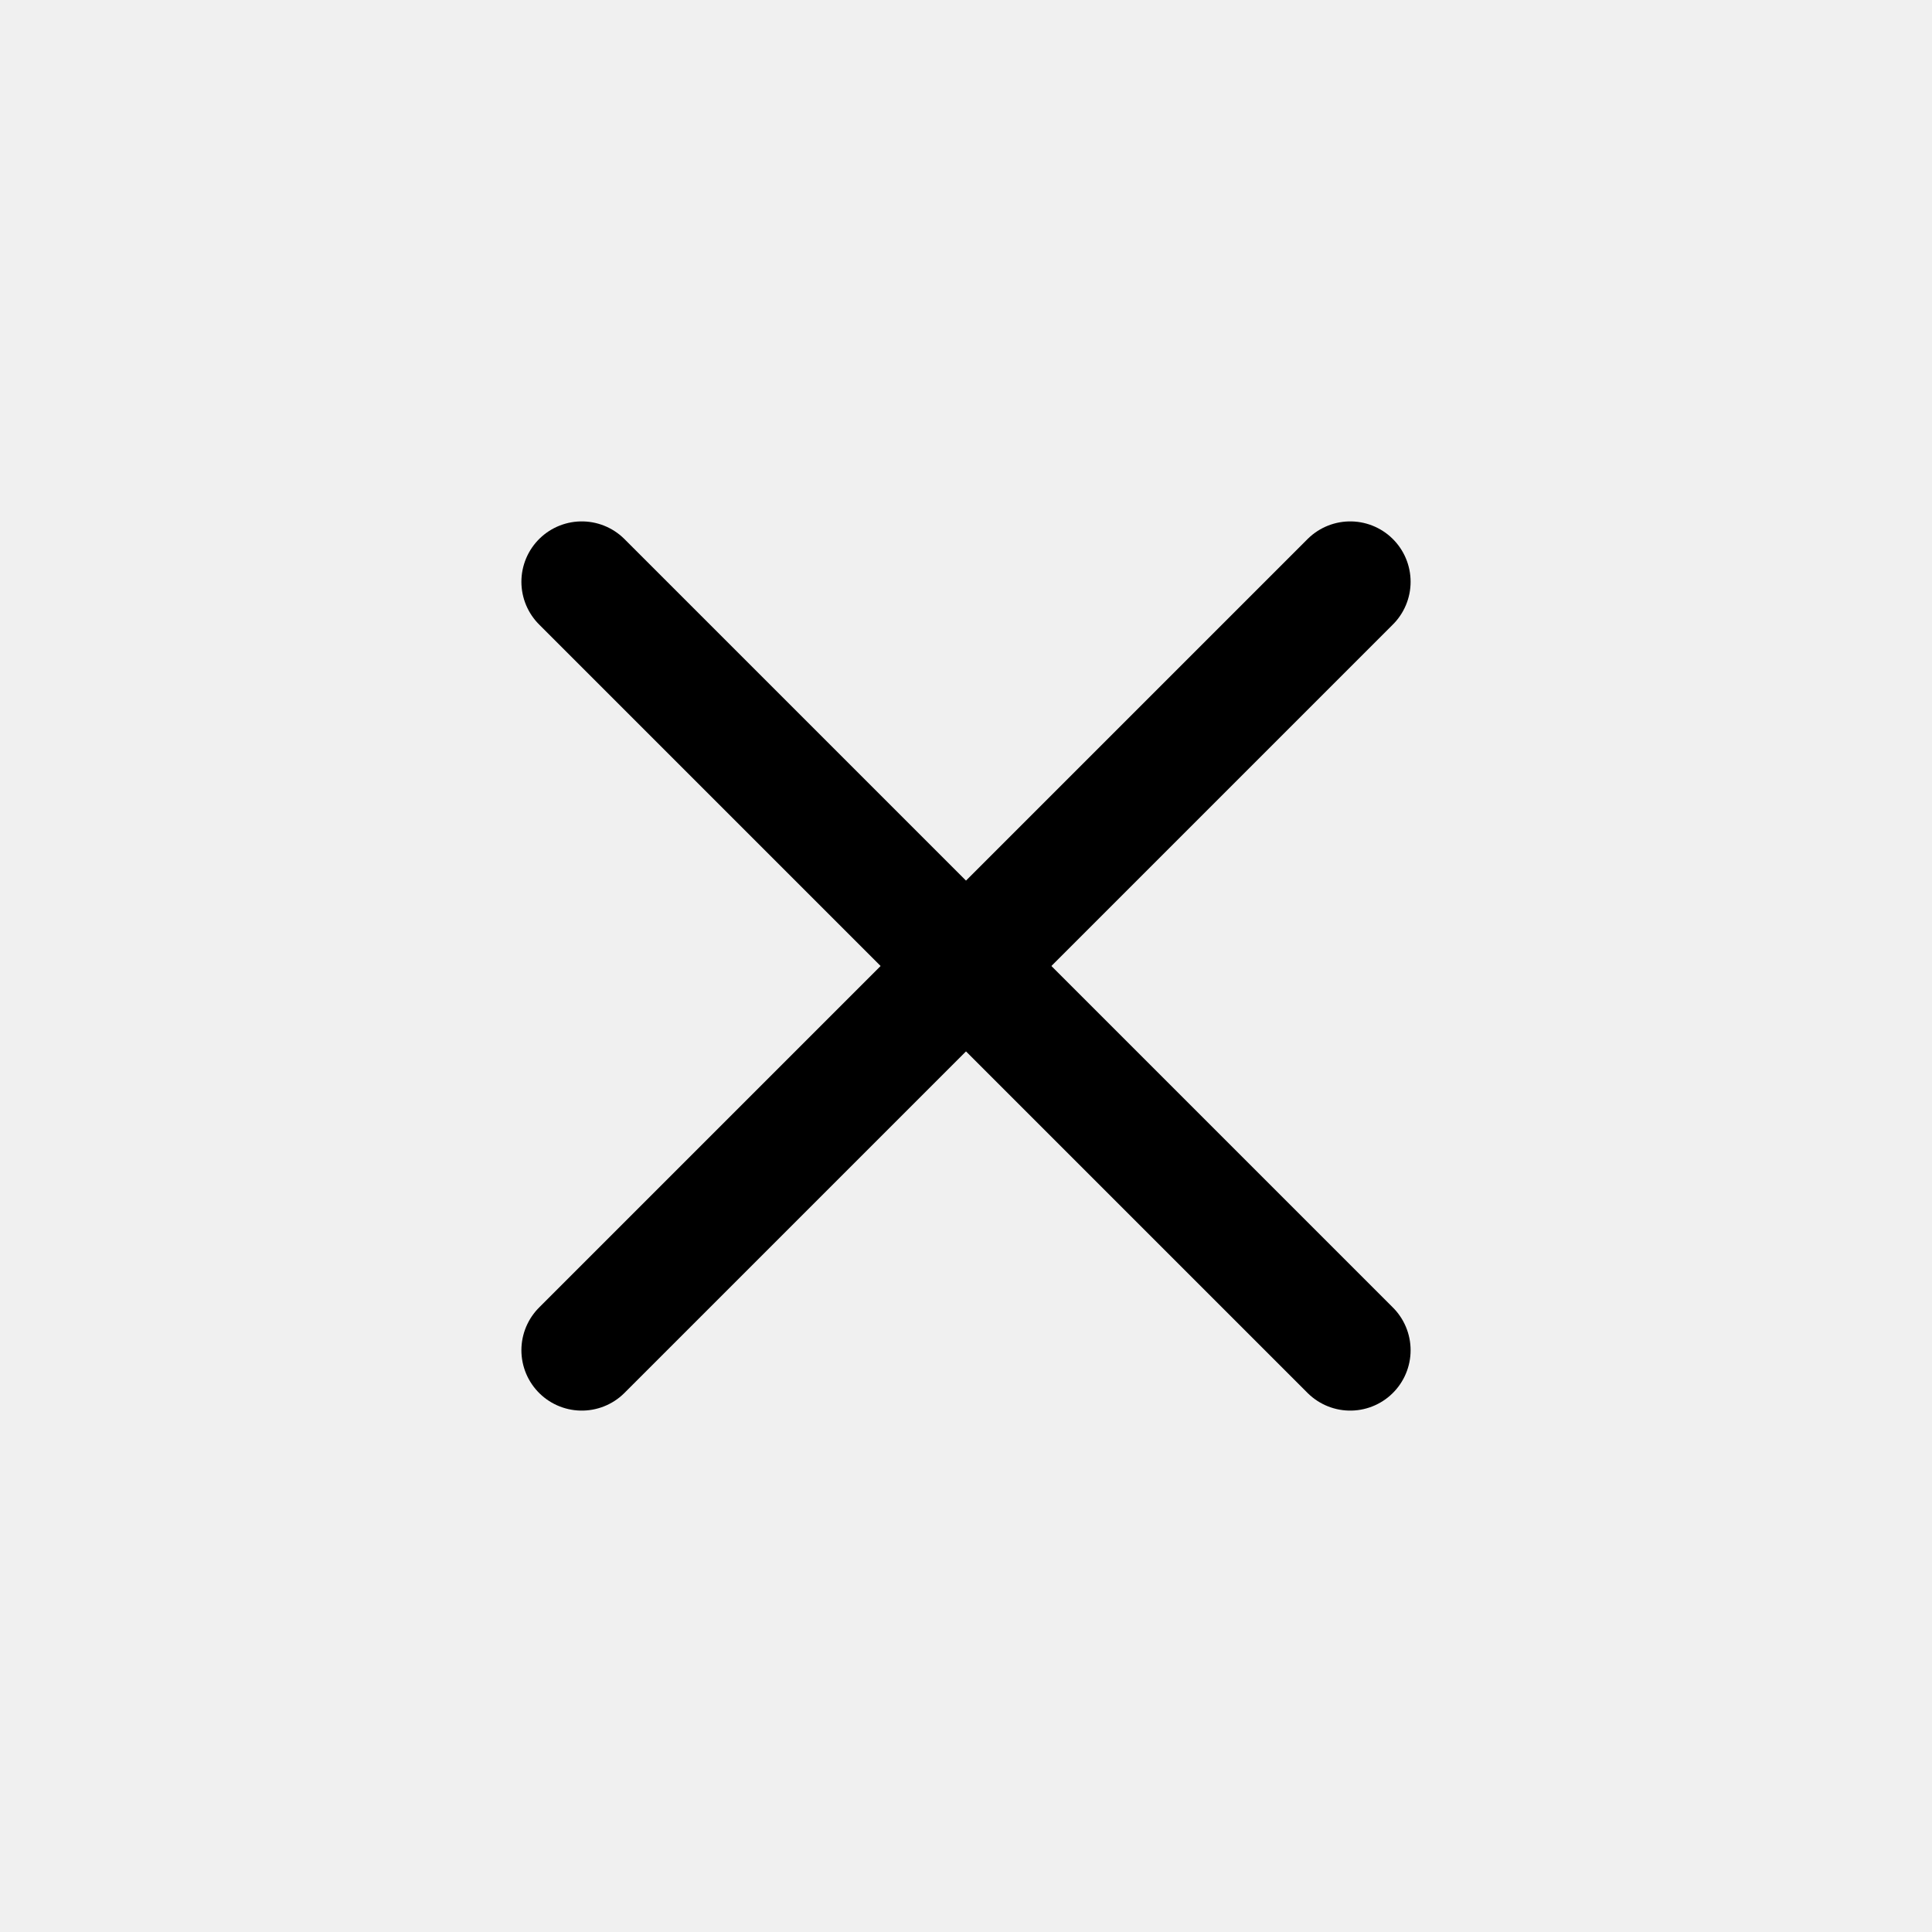
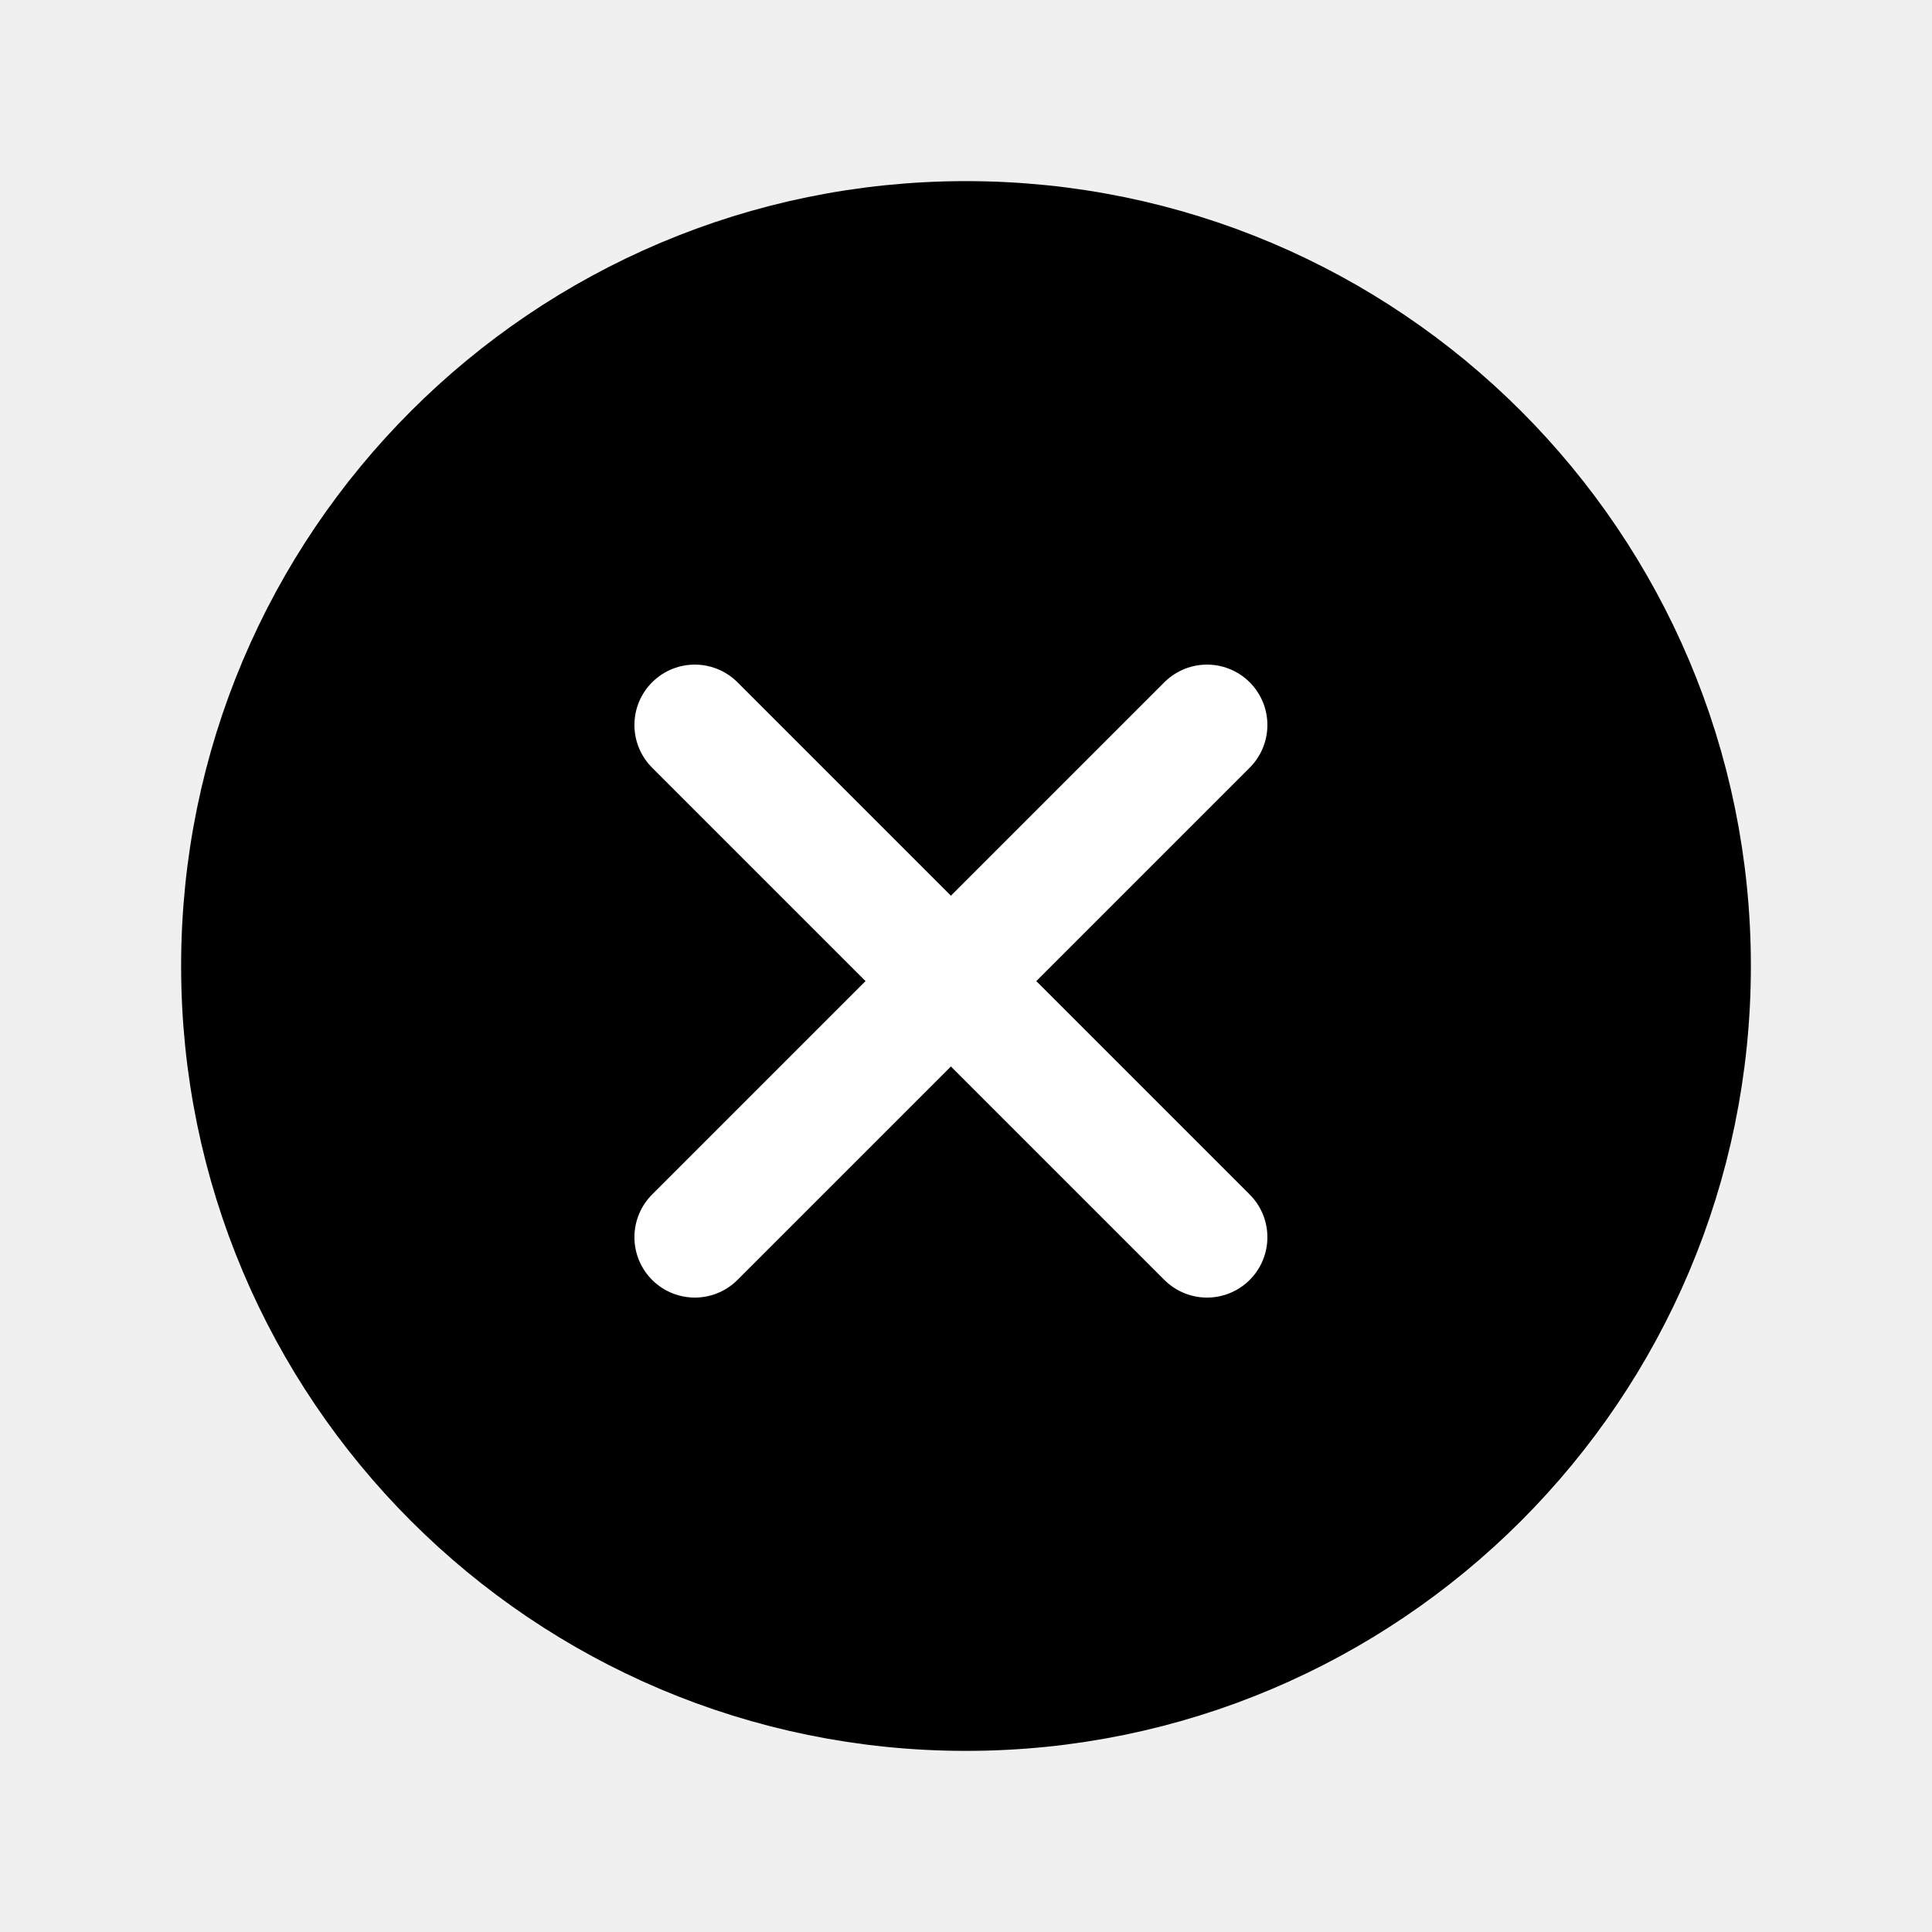
<svg xmlns="http://www.w3.org/2000/svg" width="16" height="16" viewBox="0 0 16 16" fill="none">
-   <path d="M11.182 4.818L4.818 11.182" stroke="black" stroke-linecap="round" stroke-linejoin="round" />
-   <path d="M11.182 11.182L4.818 4.818" stroke="black" stroke-linecap="round" stroke-linejoin="round" />
+   <circle cx="8" cy="8" r="6" fill="black" stroke="black" stroke-linecap="round" stroke-linejoin="round" />
+   <path d="M9.996 6.004L5.754 10.246" stroke="white" stroke-linecap="round" stroke-linejoin="round" />
+   <path d="M9.996 10.246L5.754 6.004" stroke="white" stroke-linecap="round" stroke-linejoin="round" />
</svg>
